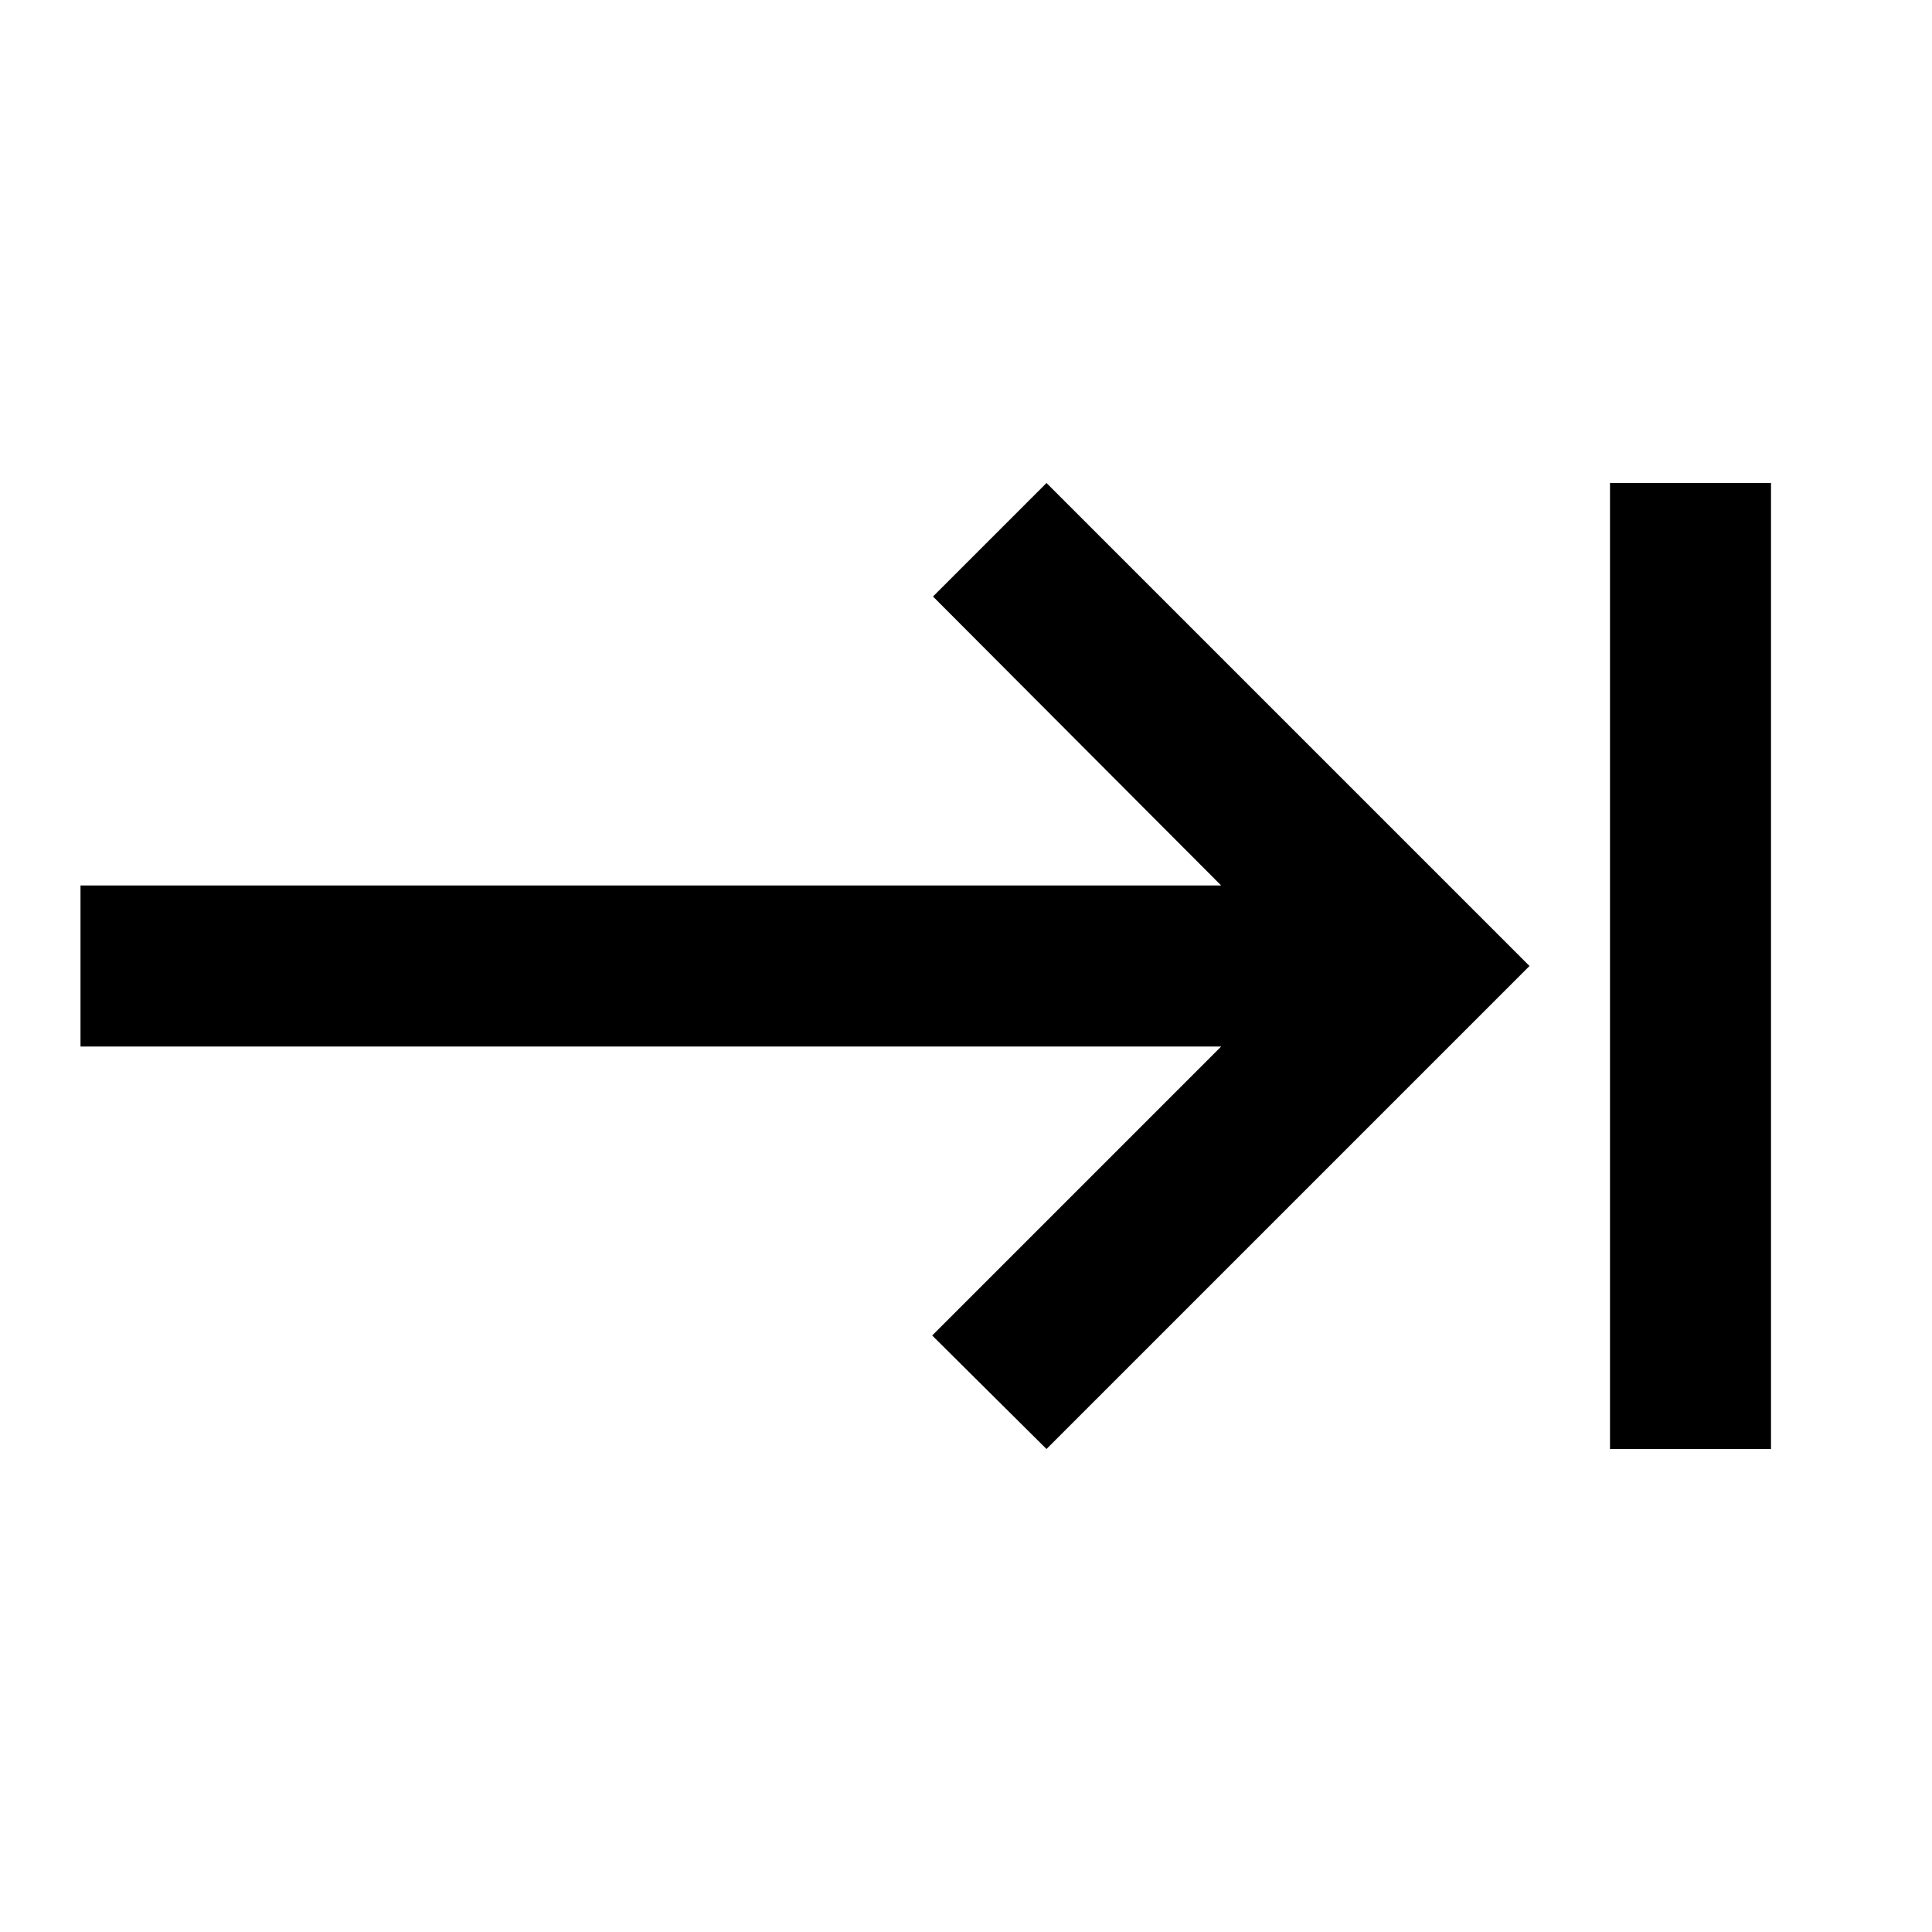
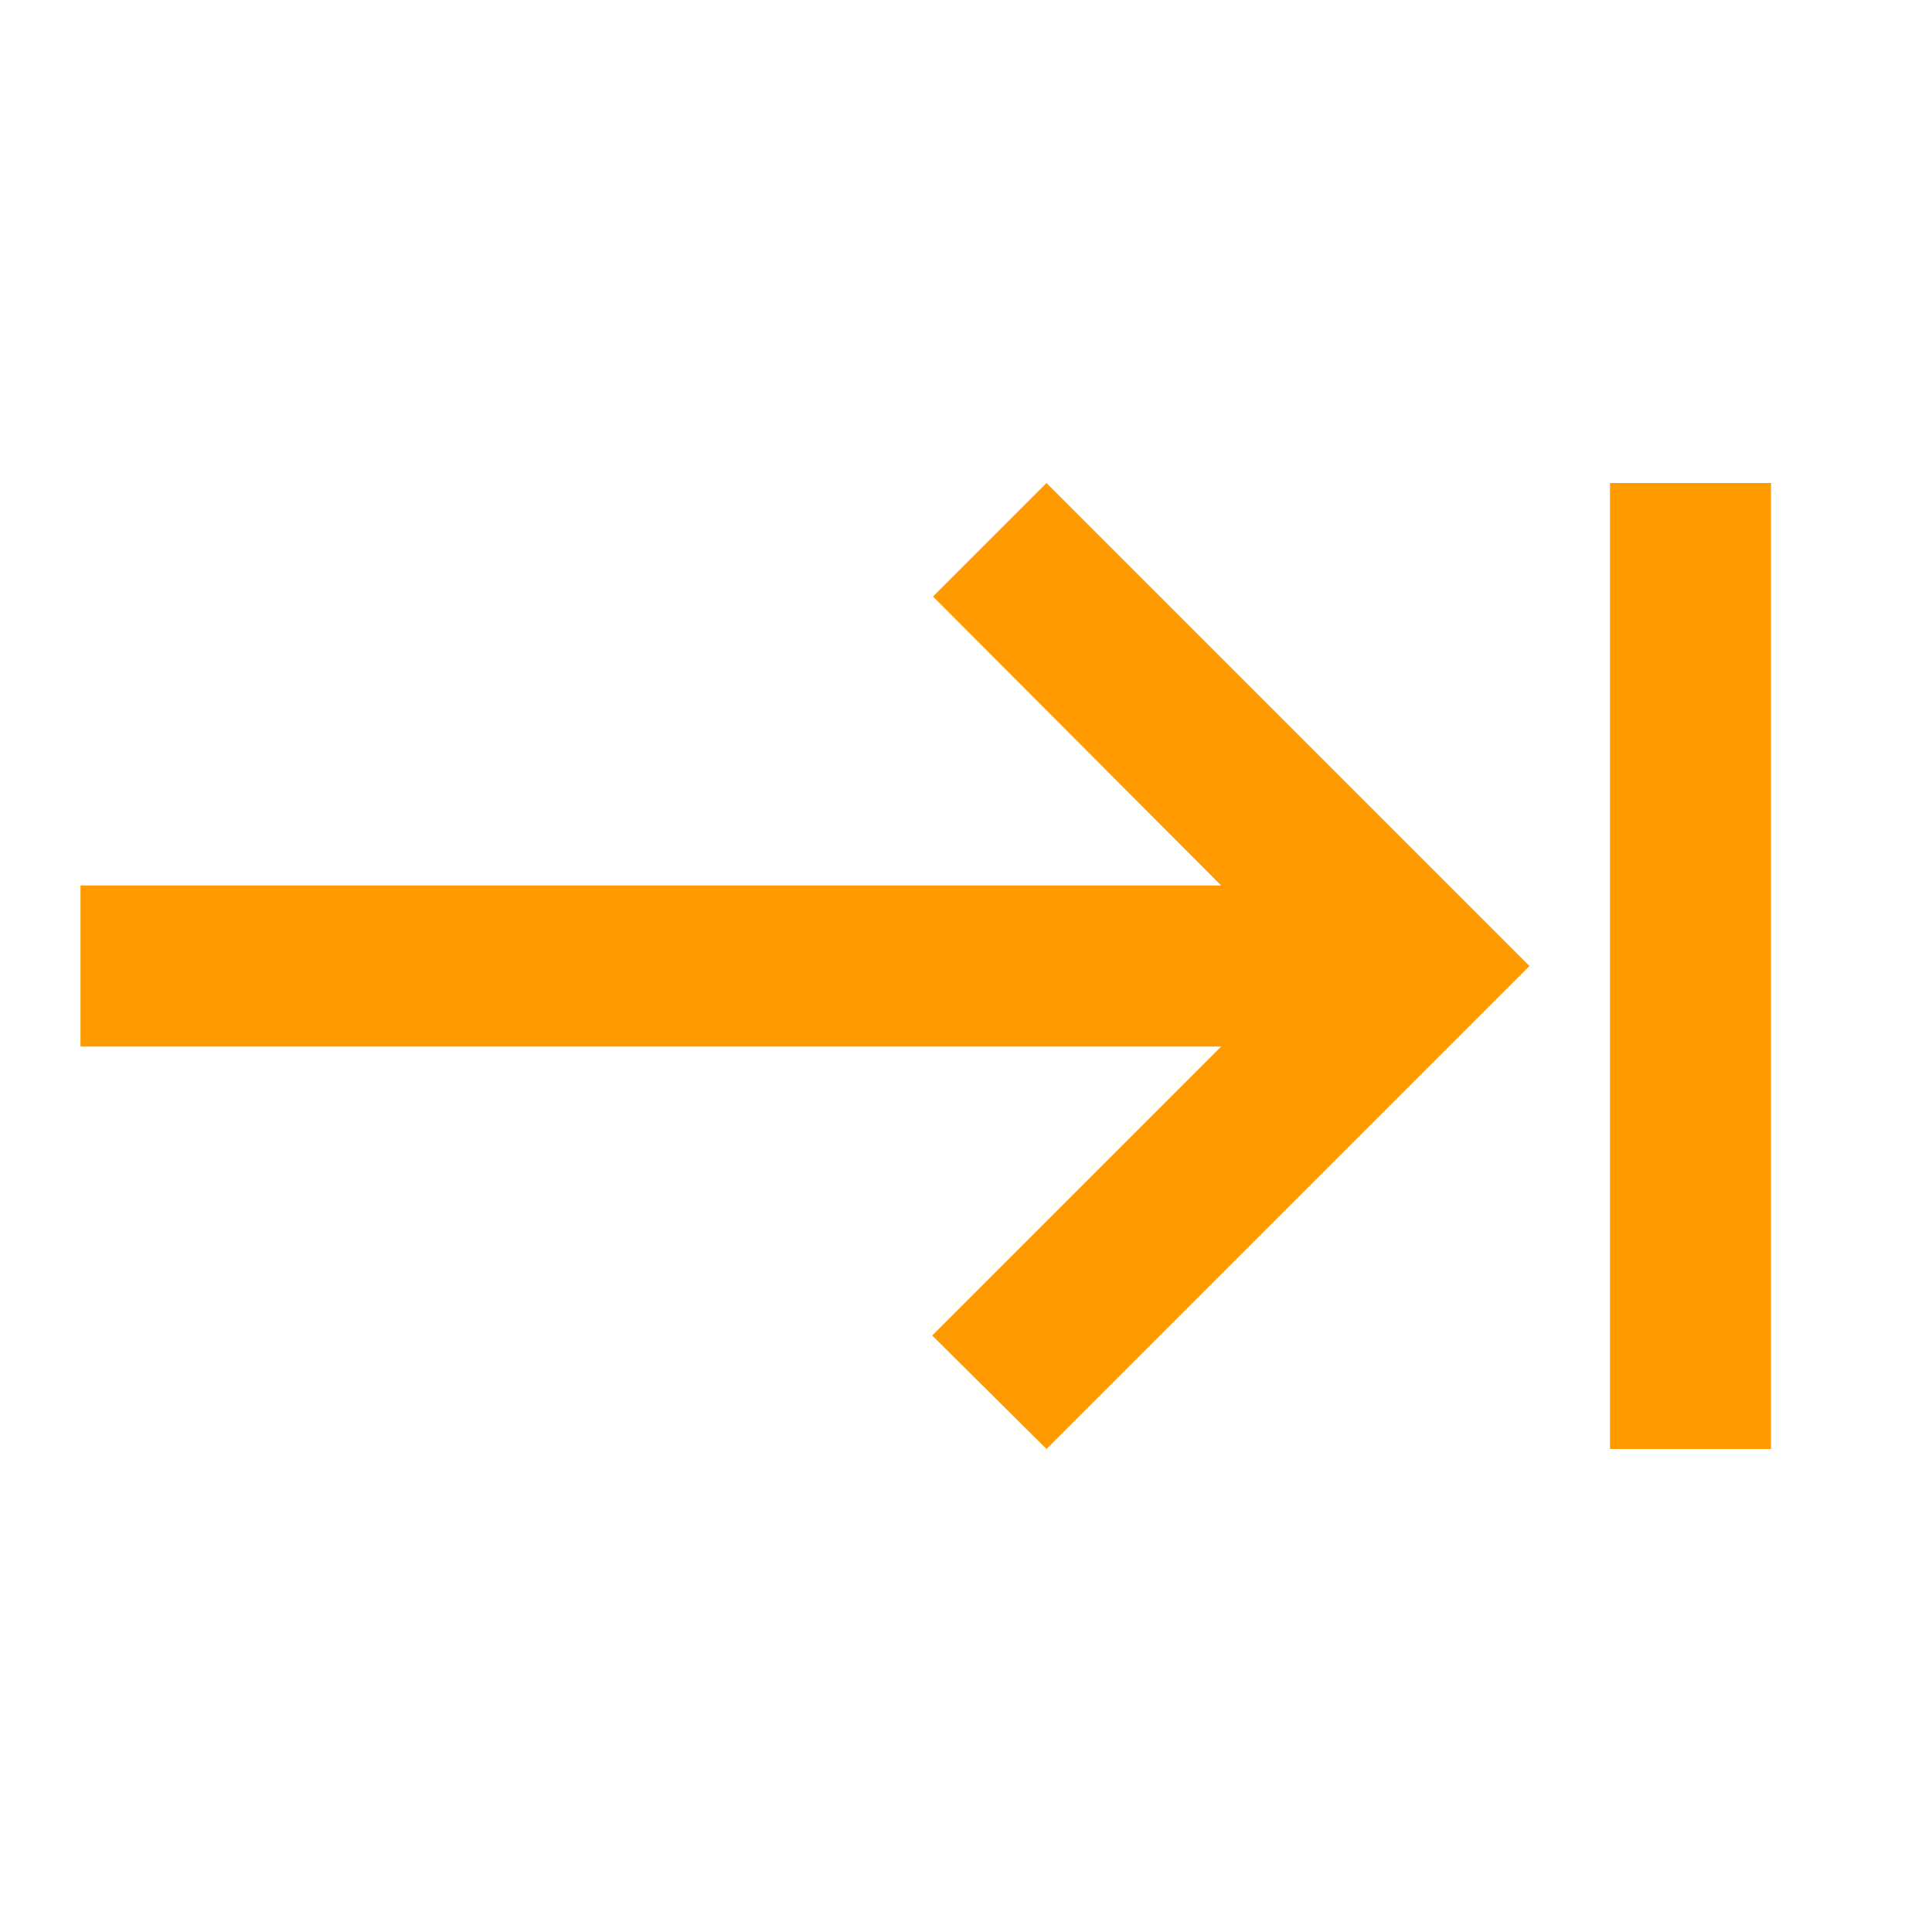
- <svg xmlns="http://www.w3.org/2000/svg" height="48px" viewBox="0 0 24 24" width="48px" fill="#000000">
+ <svg xmlns="http://www.w3.org/2000/svg" height="48px" viewBox="0 0 24 24" width="48px" fill="#FF9B00">
  <path d="M0 0h24v24H0z" fill="none" />
  <path d="M11.59 7.41L15.17 11H1v2h14.17l-3.59 3.59L13 18l6-6-6-6-1.41 1.41zM20 6v12h2V6h-2z" />
</svg>
